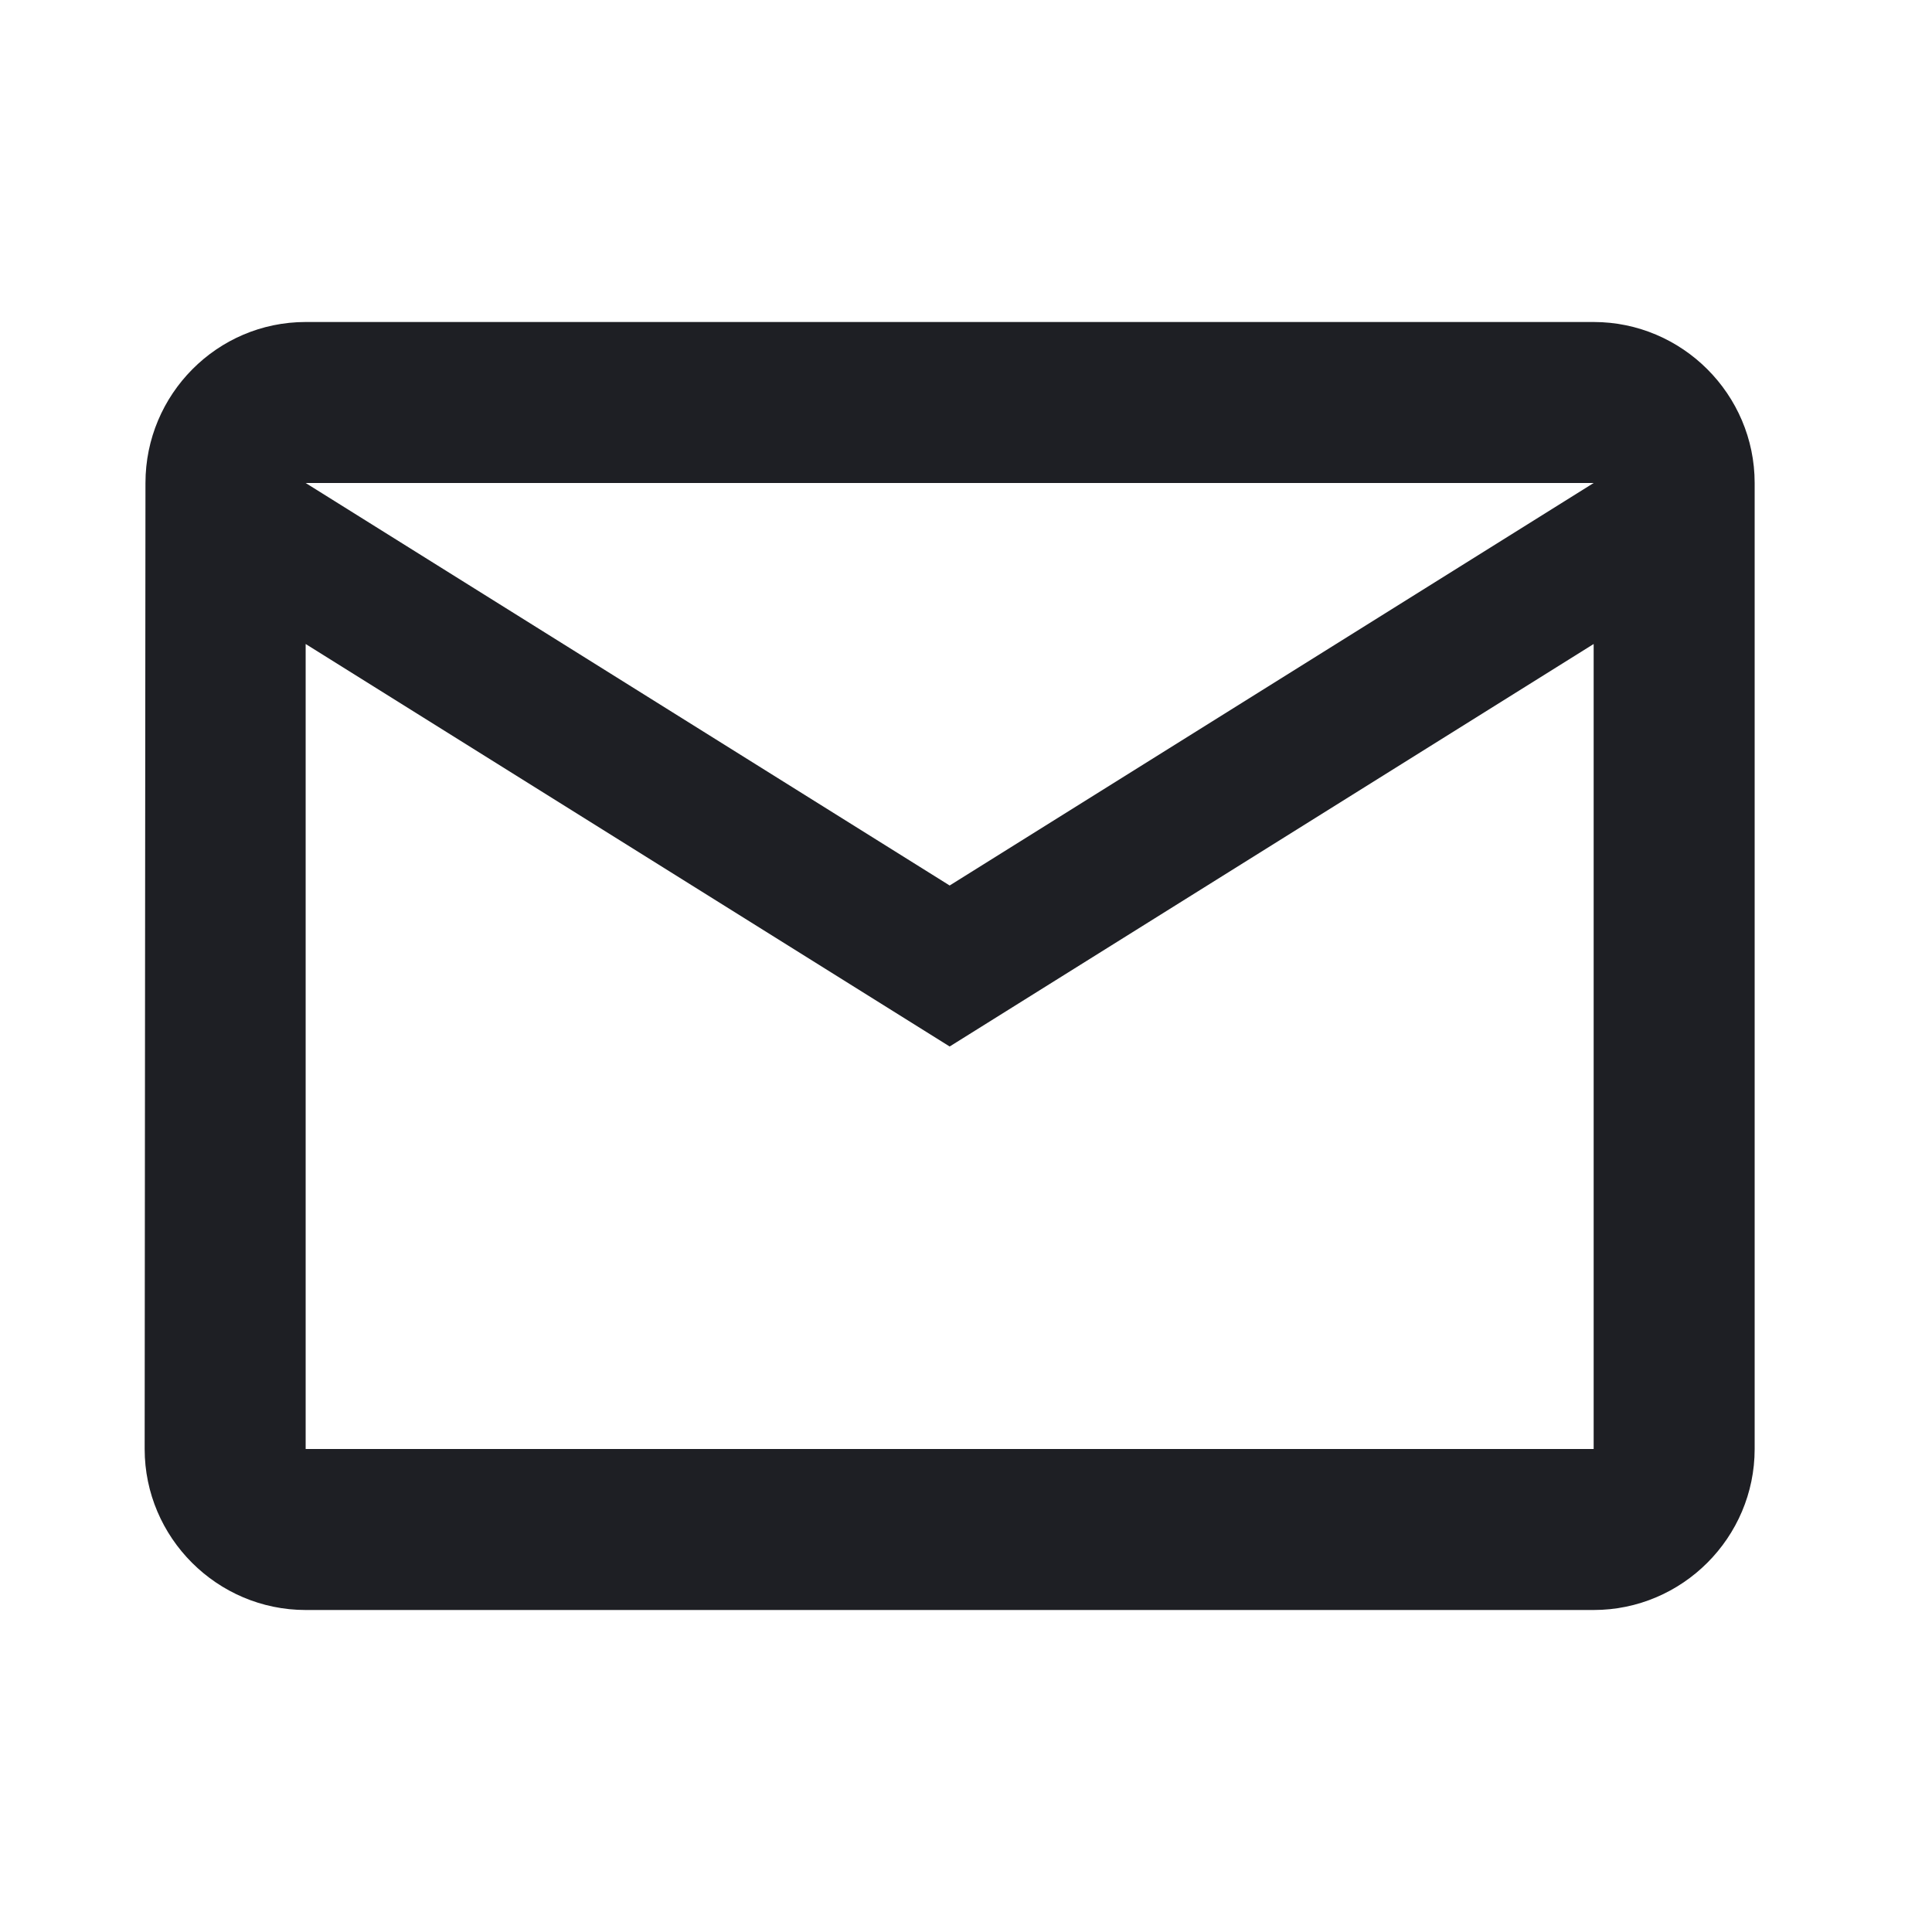
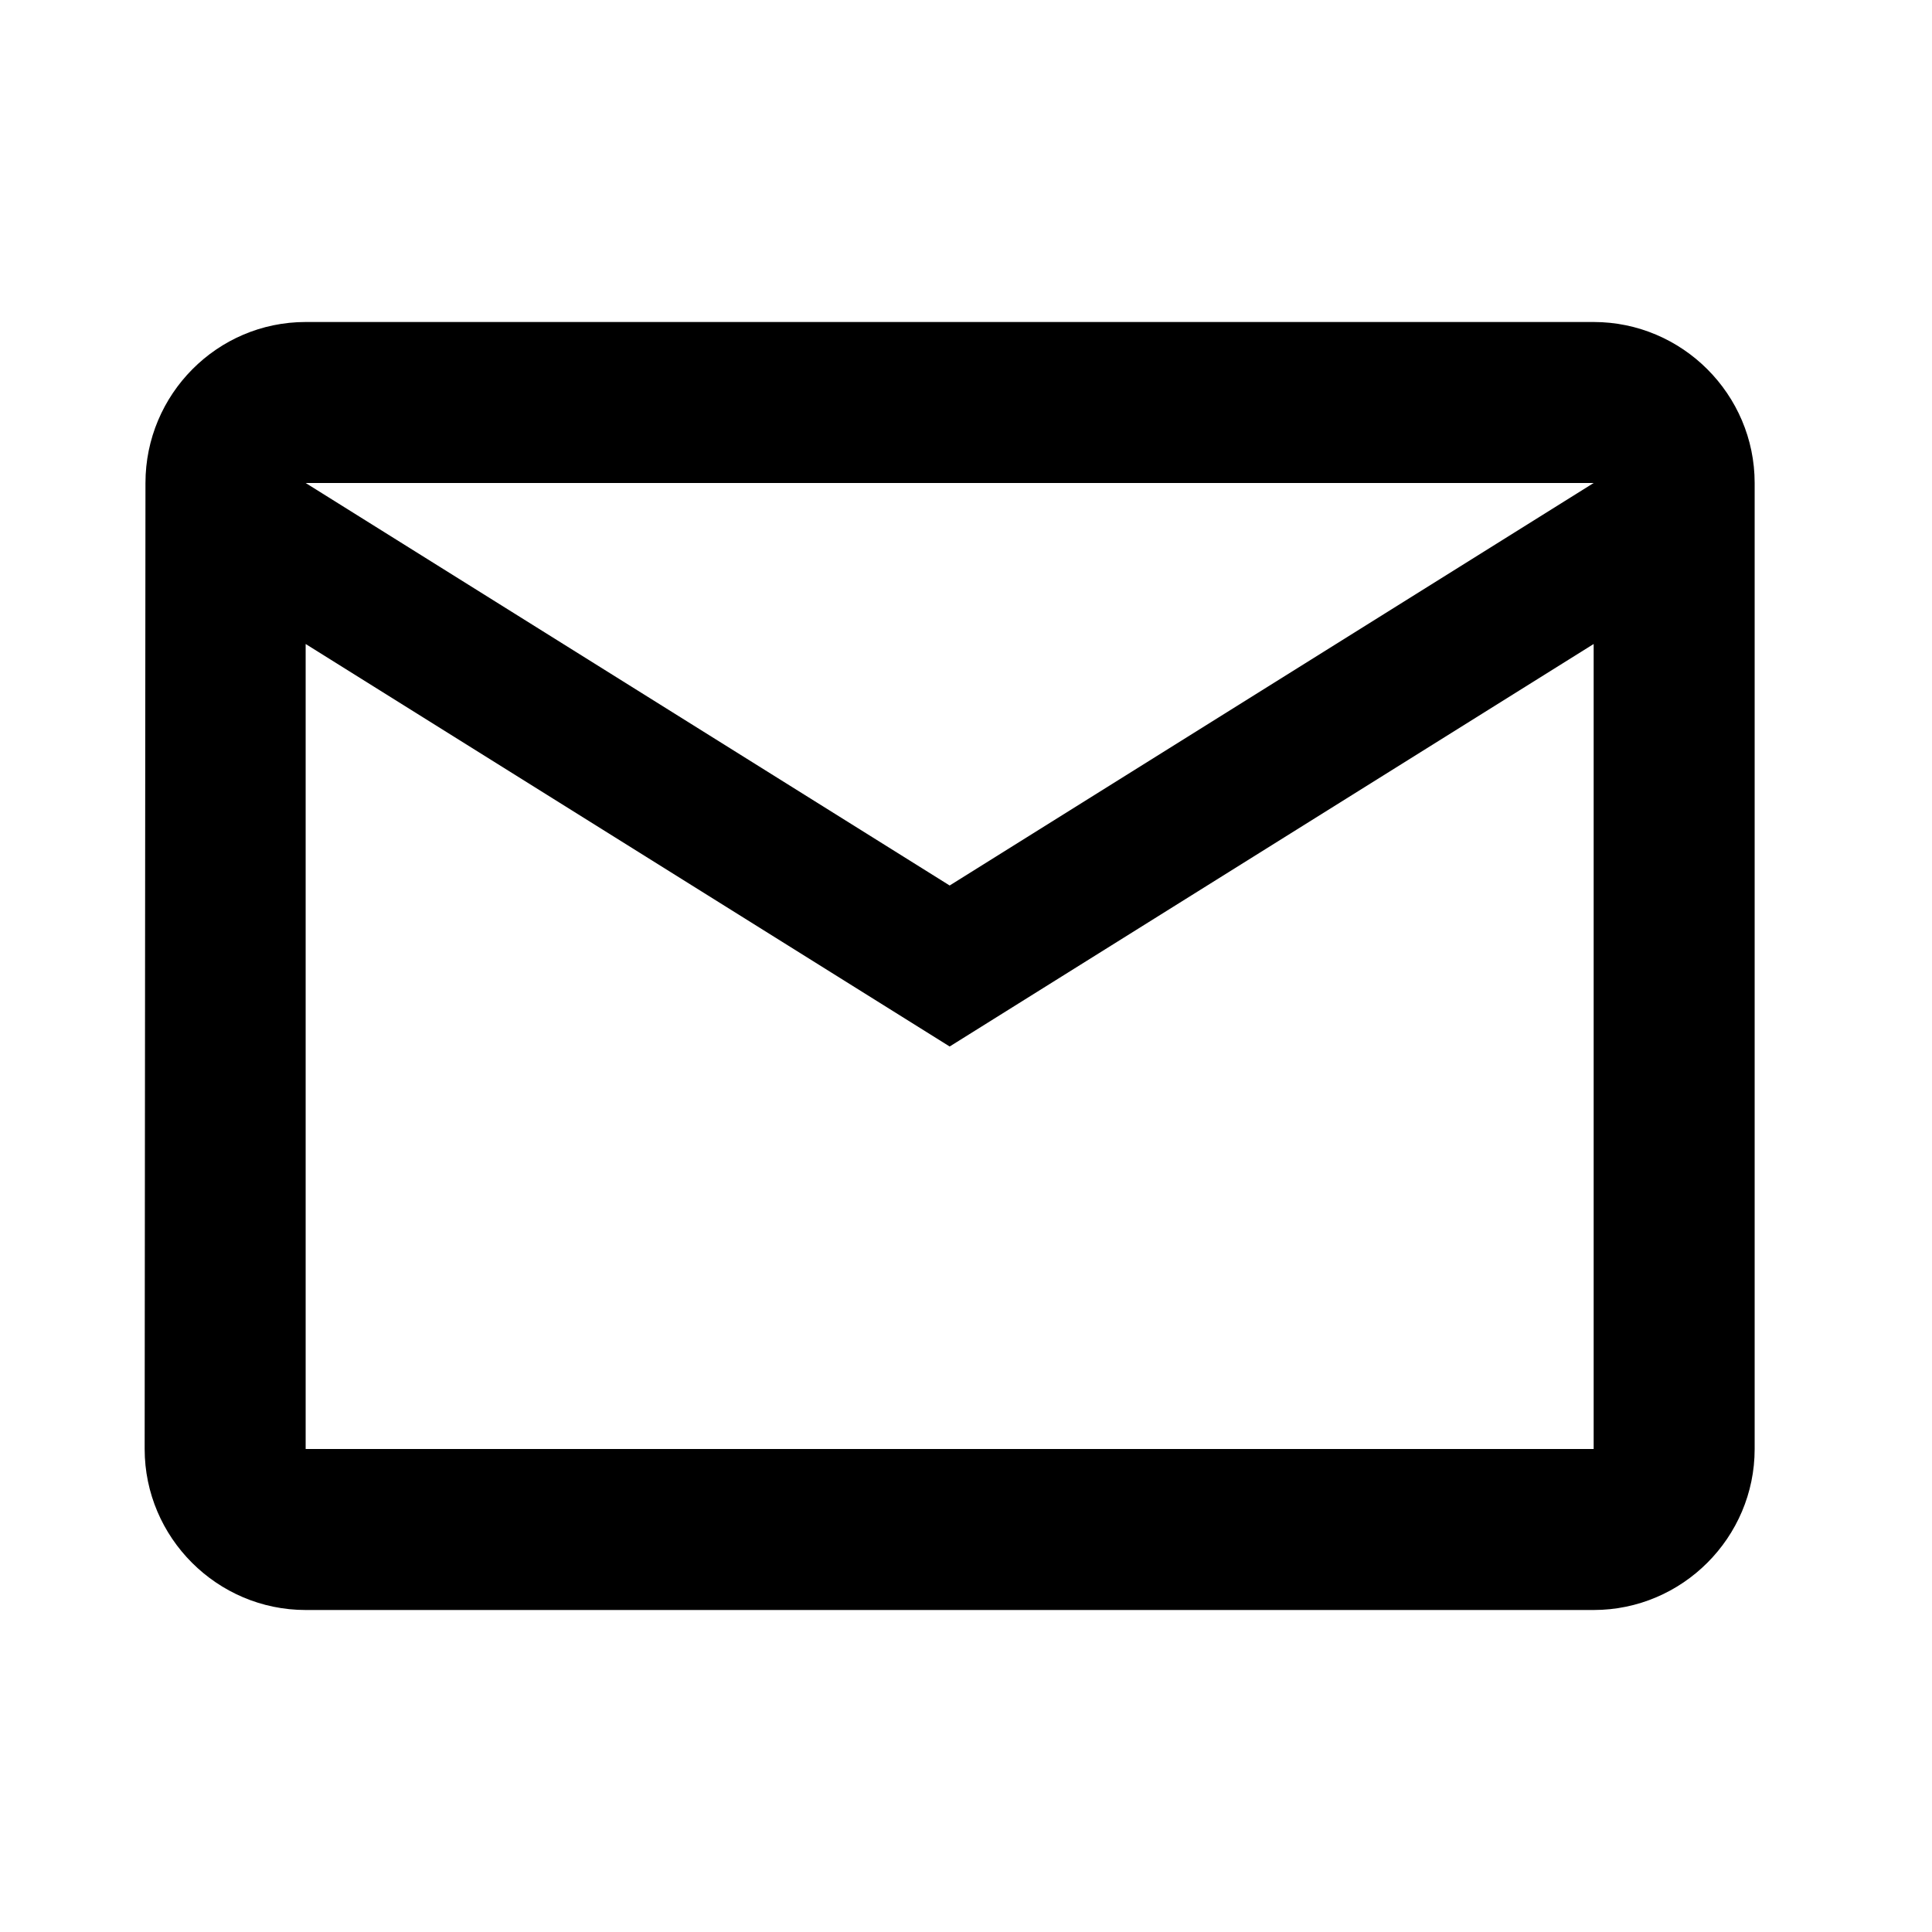
<svg xmlns="http://www.w3.org/2000/svg" width="24" height="24" viewBox="0 0 24 24" fill="none">
-   <path d="M19.797 4H3.797C2.697 4 1.807 4.9 1.807 6L1.797 18C1.797 19.1 2.697 20 3.797 20H19.797C20.898 20 21.797 19.1 21.797 18V6C21.797 4.9 20.898 4 19.797 4ZM19.797 18H3.797V8L11.797 13L19.797 8V18ZM11.797 11L3.797 6H19.797L11.797 11Z" fill="#1E1F24" />
+   <path d="M19.797 4H3.797C2.697 4 1.807 4.9 1.807 6L1.797 18C1.797 19.1 2.697 20 3.797 20H19.797C20.898 20 21.797 19.1 21.797 18V6C21.797 4.9 20.898 4 19.797 4ZM19.797 18H3.797V8L11.797 13L19.797 8V18ZM11.797 11L3.797 6H19.797L11.797 11Z" fill="currentColor" />
</svg>
